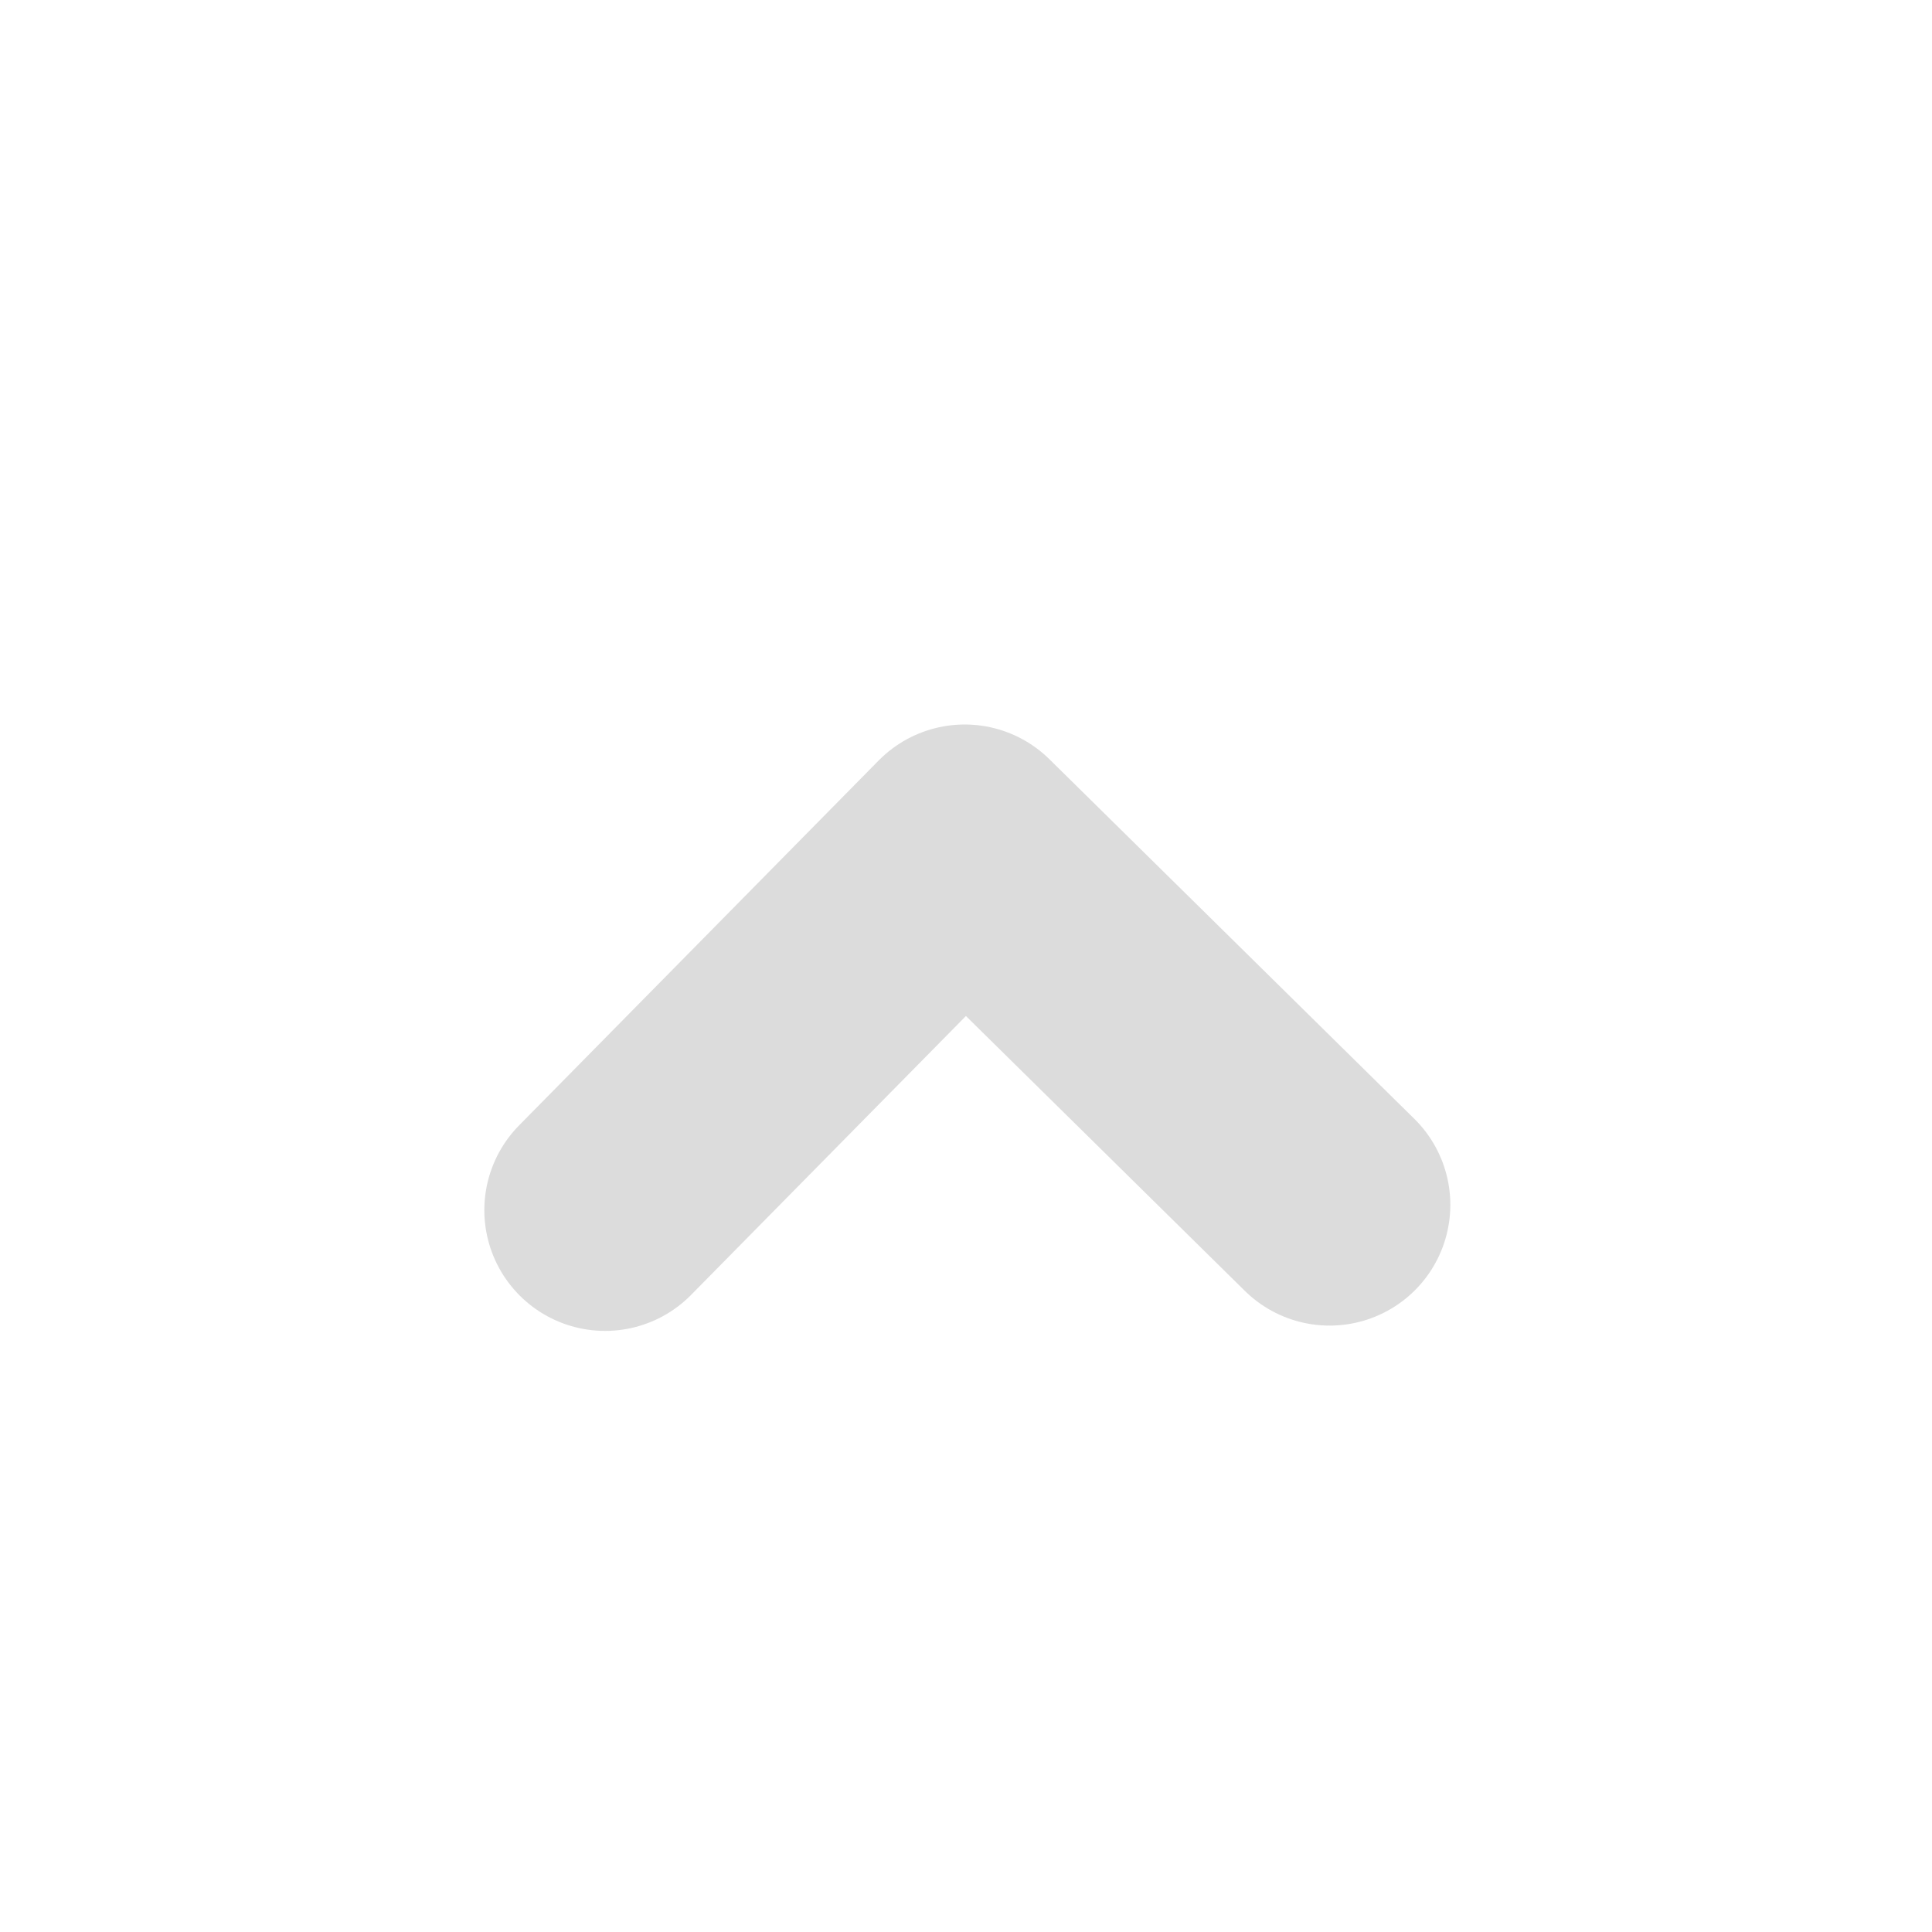
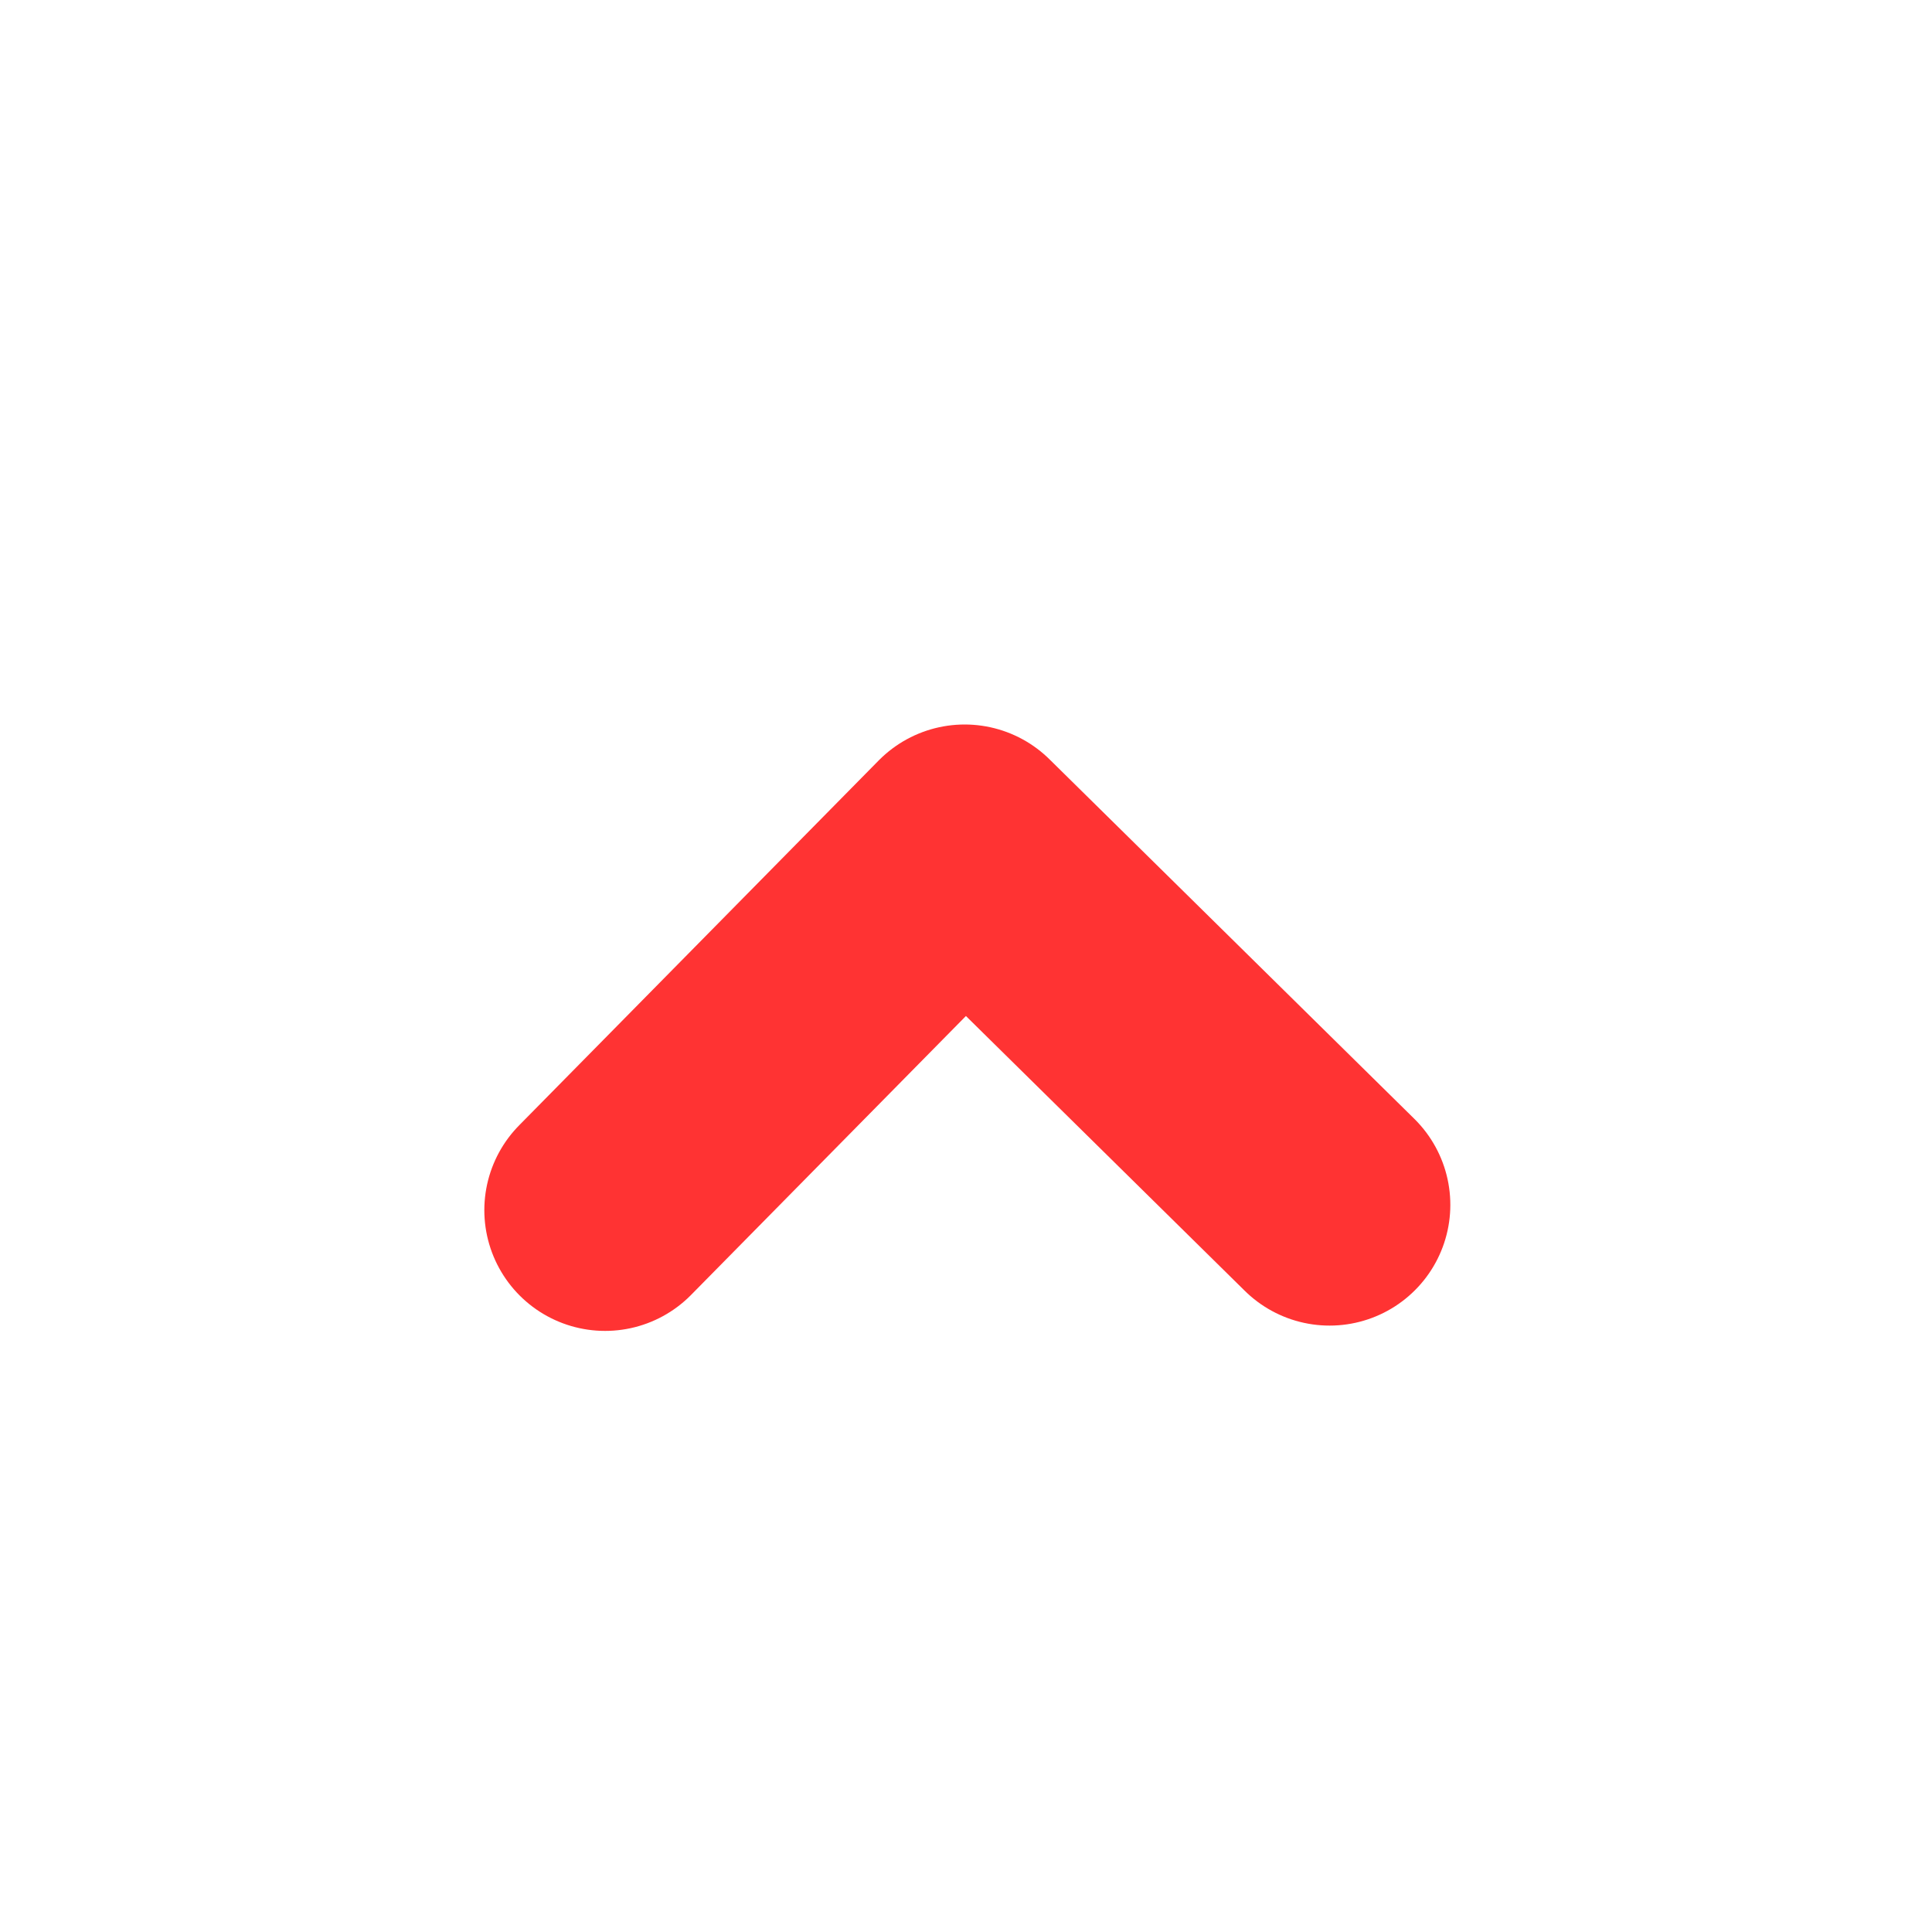
<svg xmlns="http://www.w3.org/2000/svg" width="16" height="16">
-   <path fill="none" stroke="#b2b2b2" stroke-linecap="round" stroke-linejoin="round" stroke-opacity=".45" stroke-width="2" d="m11.011 9.978-3.022-2.978-2.978 3.022" />
+   <path fill="none" stroke="red" stroke-linecap="round" stroke-linejoin="round" stroke-opacity=".8" stroke-width="2" d="m11.011 9.978-3.022-2.978-2.978 3.022" />
</svg>
